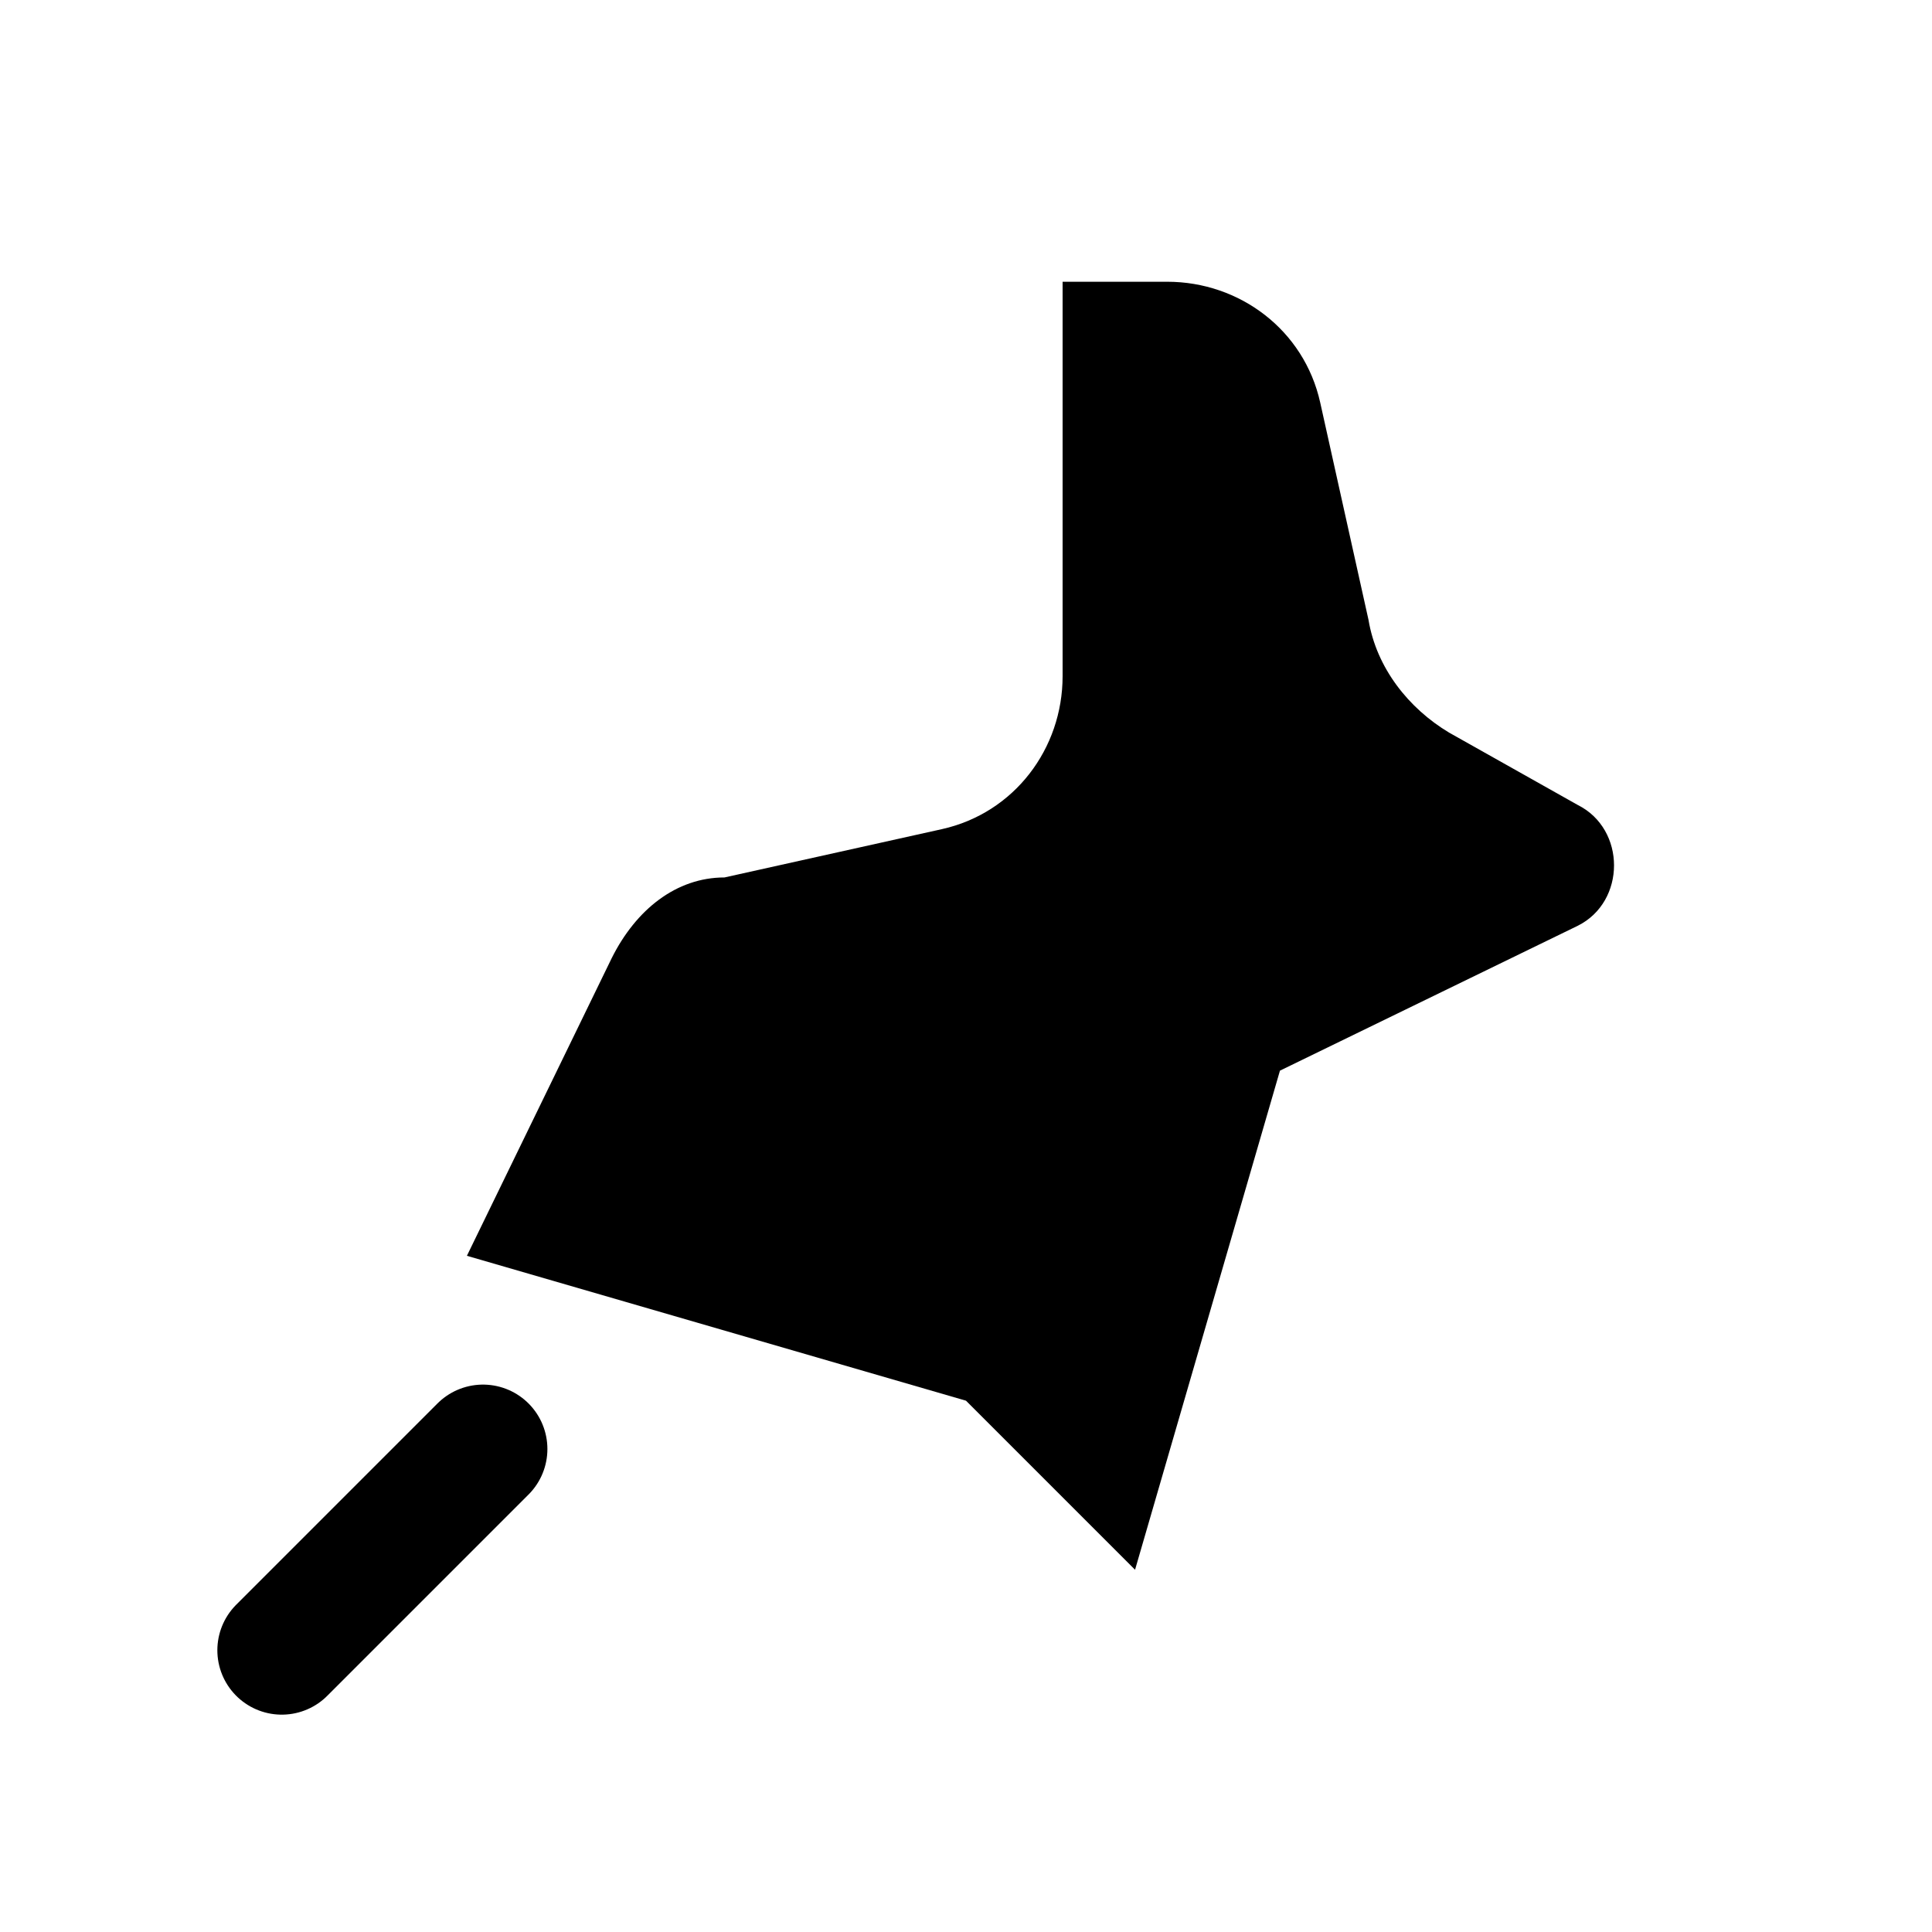
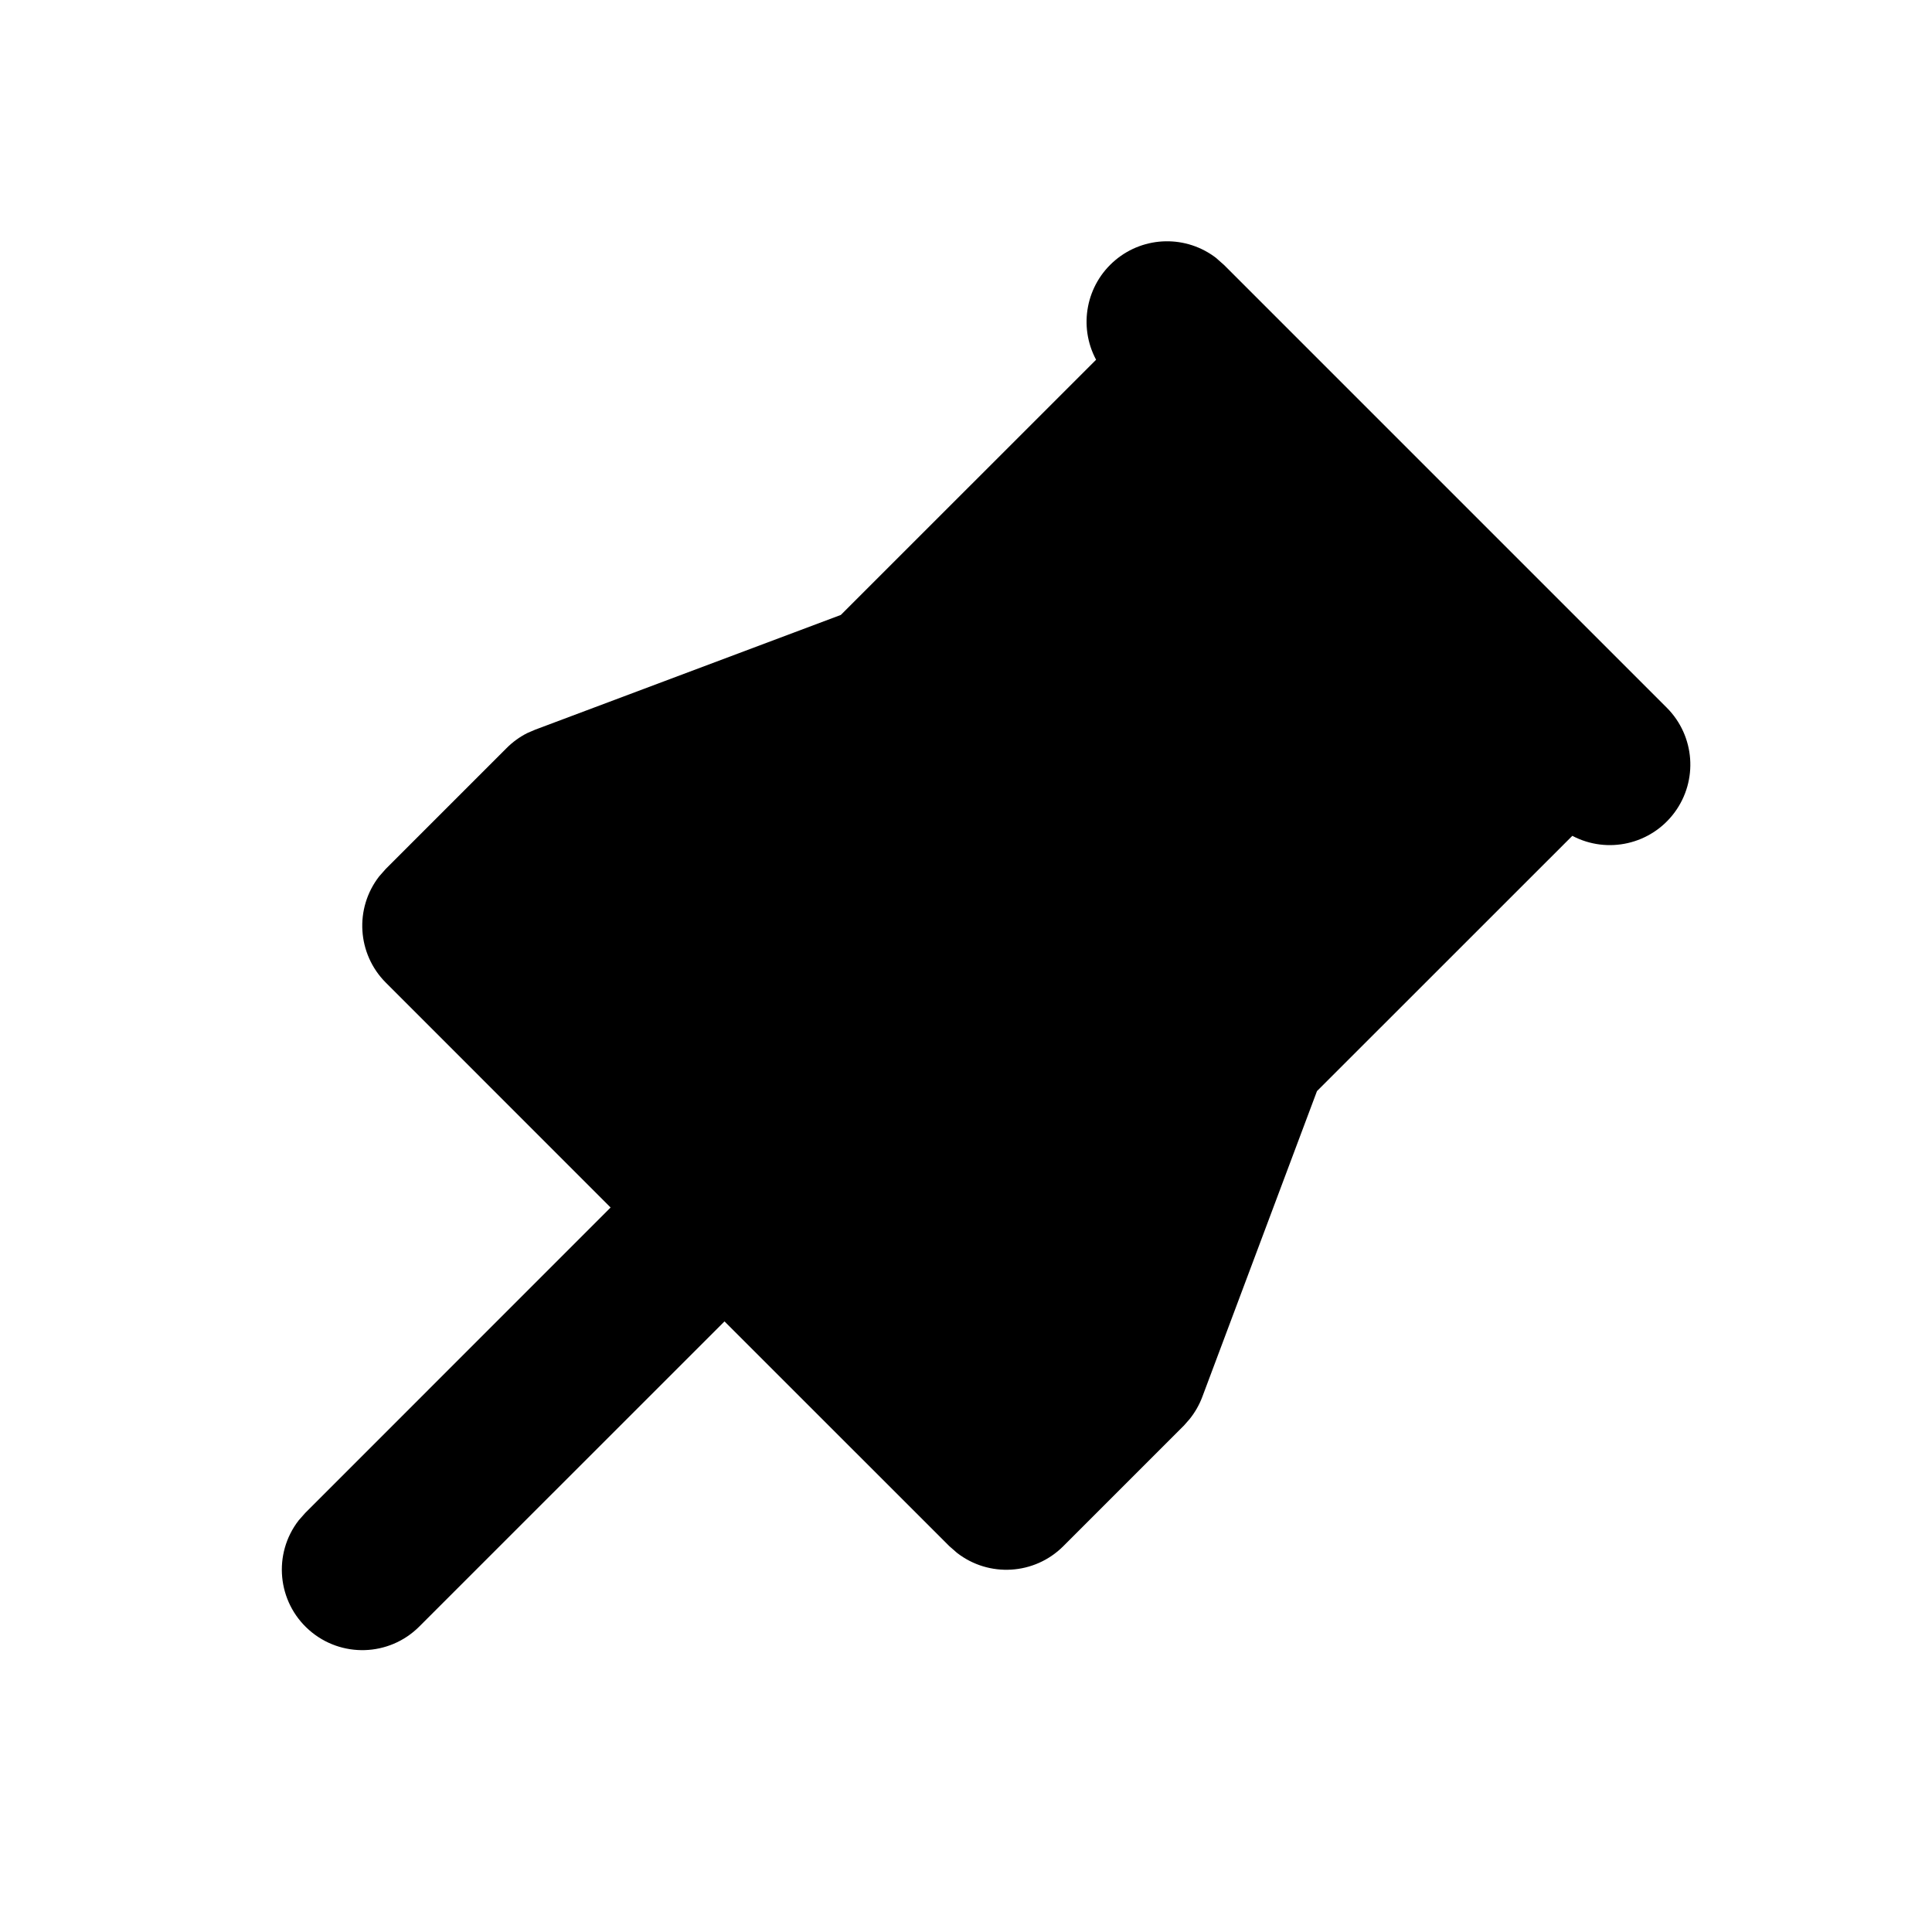
- <svg xmlns="http://www.w3.org/2000/svg" viewBox="0 0 24 24" fill="currentColor">
-   <path d="M14.5 3.5c.9 0 1.7.6 1.9 1.5l.6 2.7c.1.6.5 1.1 1 1.4l1.6.9c.6.3.6 1.2 0 1.5l-3.7 1.8-1.8 6.2-2.1-2.1-6.2-1.8 1.8-3.7c.3-.6.8-1 1.4-1l2.7-.6c.9-.2 1.5-1 1.5-1.9V3.5z" />
-   <path d="M6 18l-2.5 2.5" fill="none" stroke="currentColor" stroke-width="1.6" stroke-linecap="round" stroke-linejoin="round" />
+ <svg xmlns="http://www.w3.org/2000/svg" width="24" height="24" viewBox="0 0 24 24" fill="currentColor">
+   <path d="M15.113 3.21l.094 .083l5.5 5.5a1 1 0 0 1 -1.175 1.59l-3.172 3.171l-1.424 3.797a1 1 0 0 1 -.158 .277l-.07 .08l-1.5 1.5a1 1 0 0 1 -1.32 .082l-.095 -.083l-2.793 -2.792l-3.793 3.792a1 1 0 0 1 -1.497 -1.32l.083 -.094l3.792 -3.793l-2.792 -2.793a1 1 0 0 1 -.083 -1.32l.083 -.094l1.5 -1.5a1 1 0 0 1 .258 -.187l.098 -.042l3.796 -1.425l3.171 -3.17a1 1 0 0 1 1.497 -1.26z" />
</svg>
